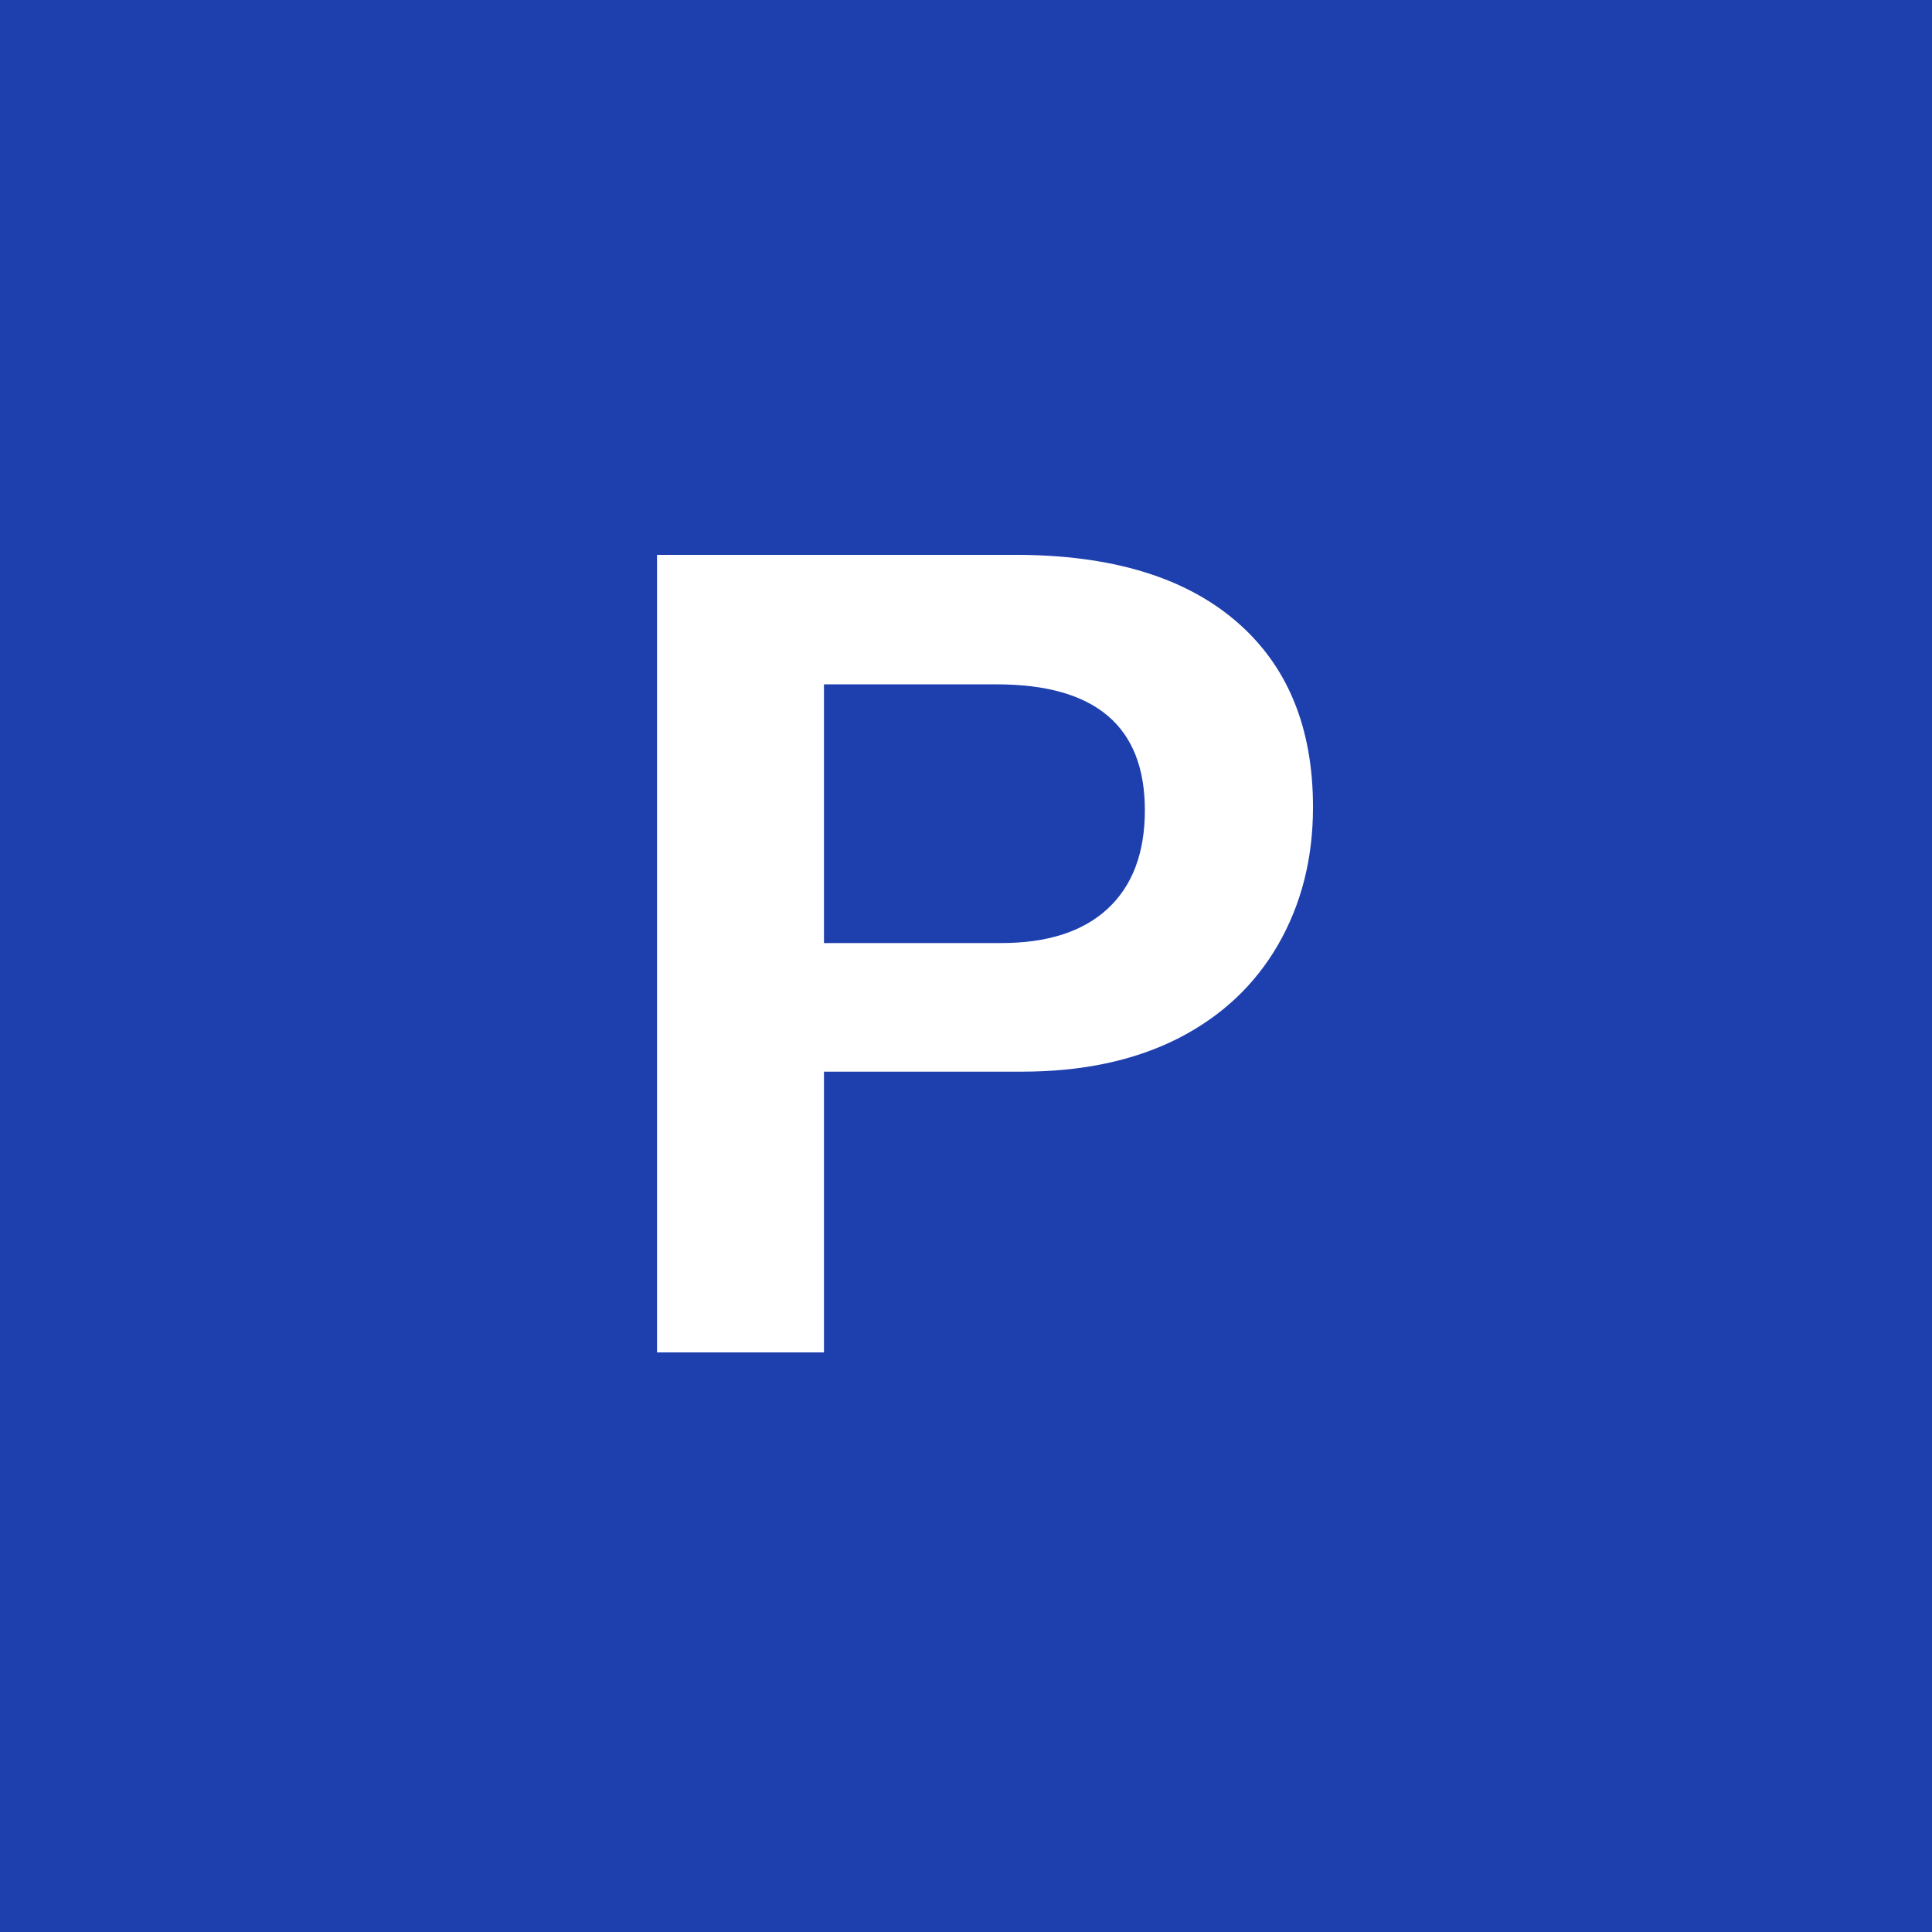
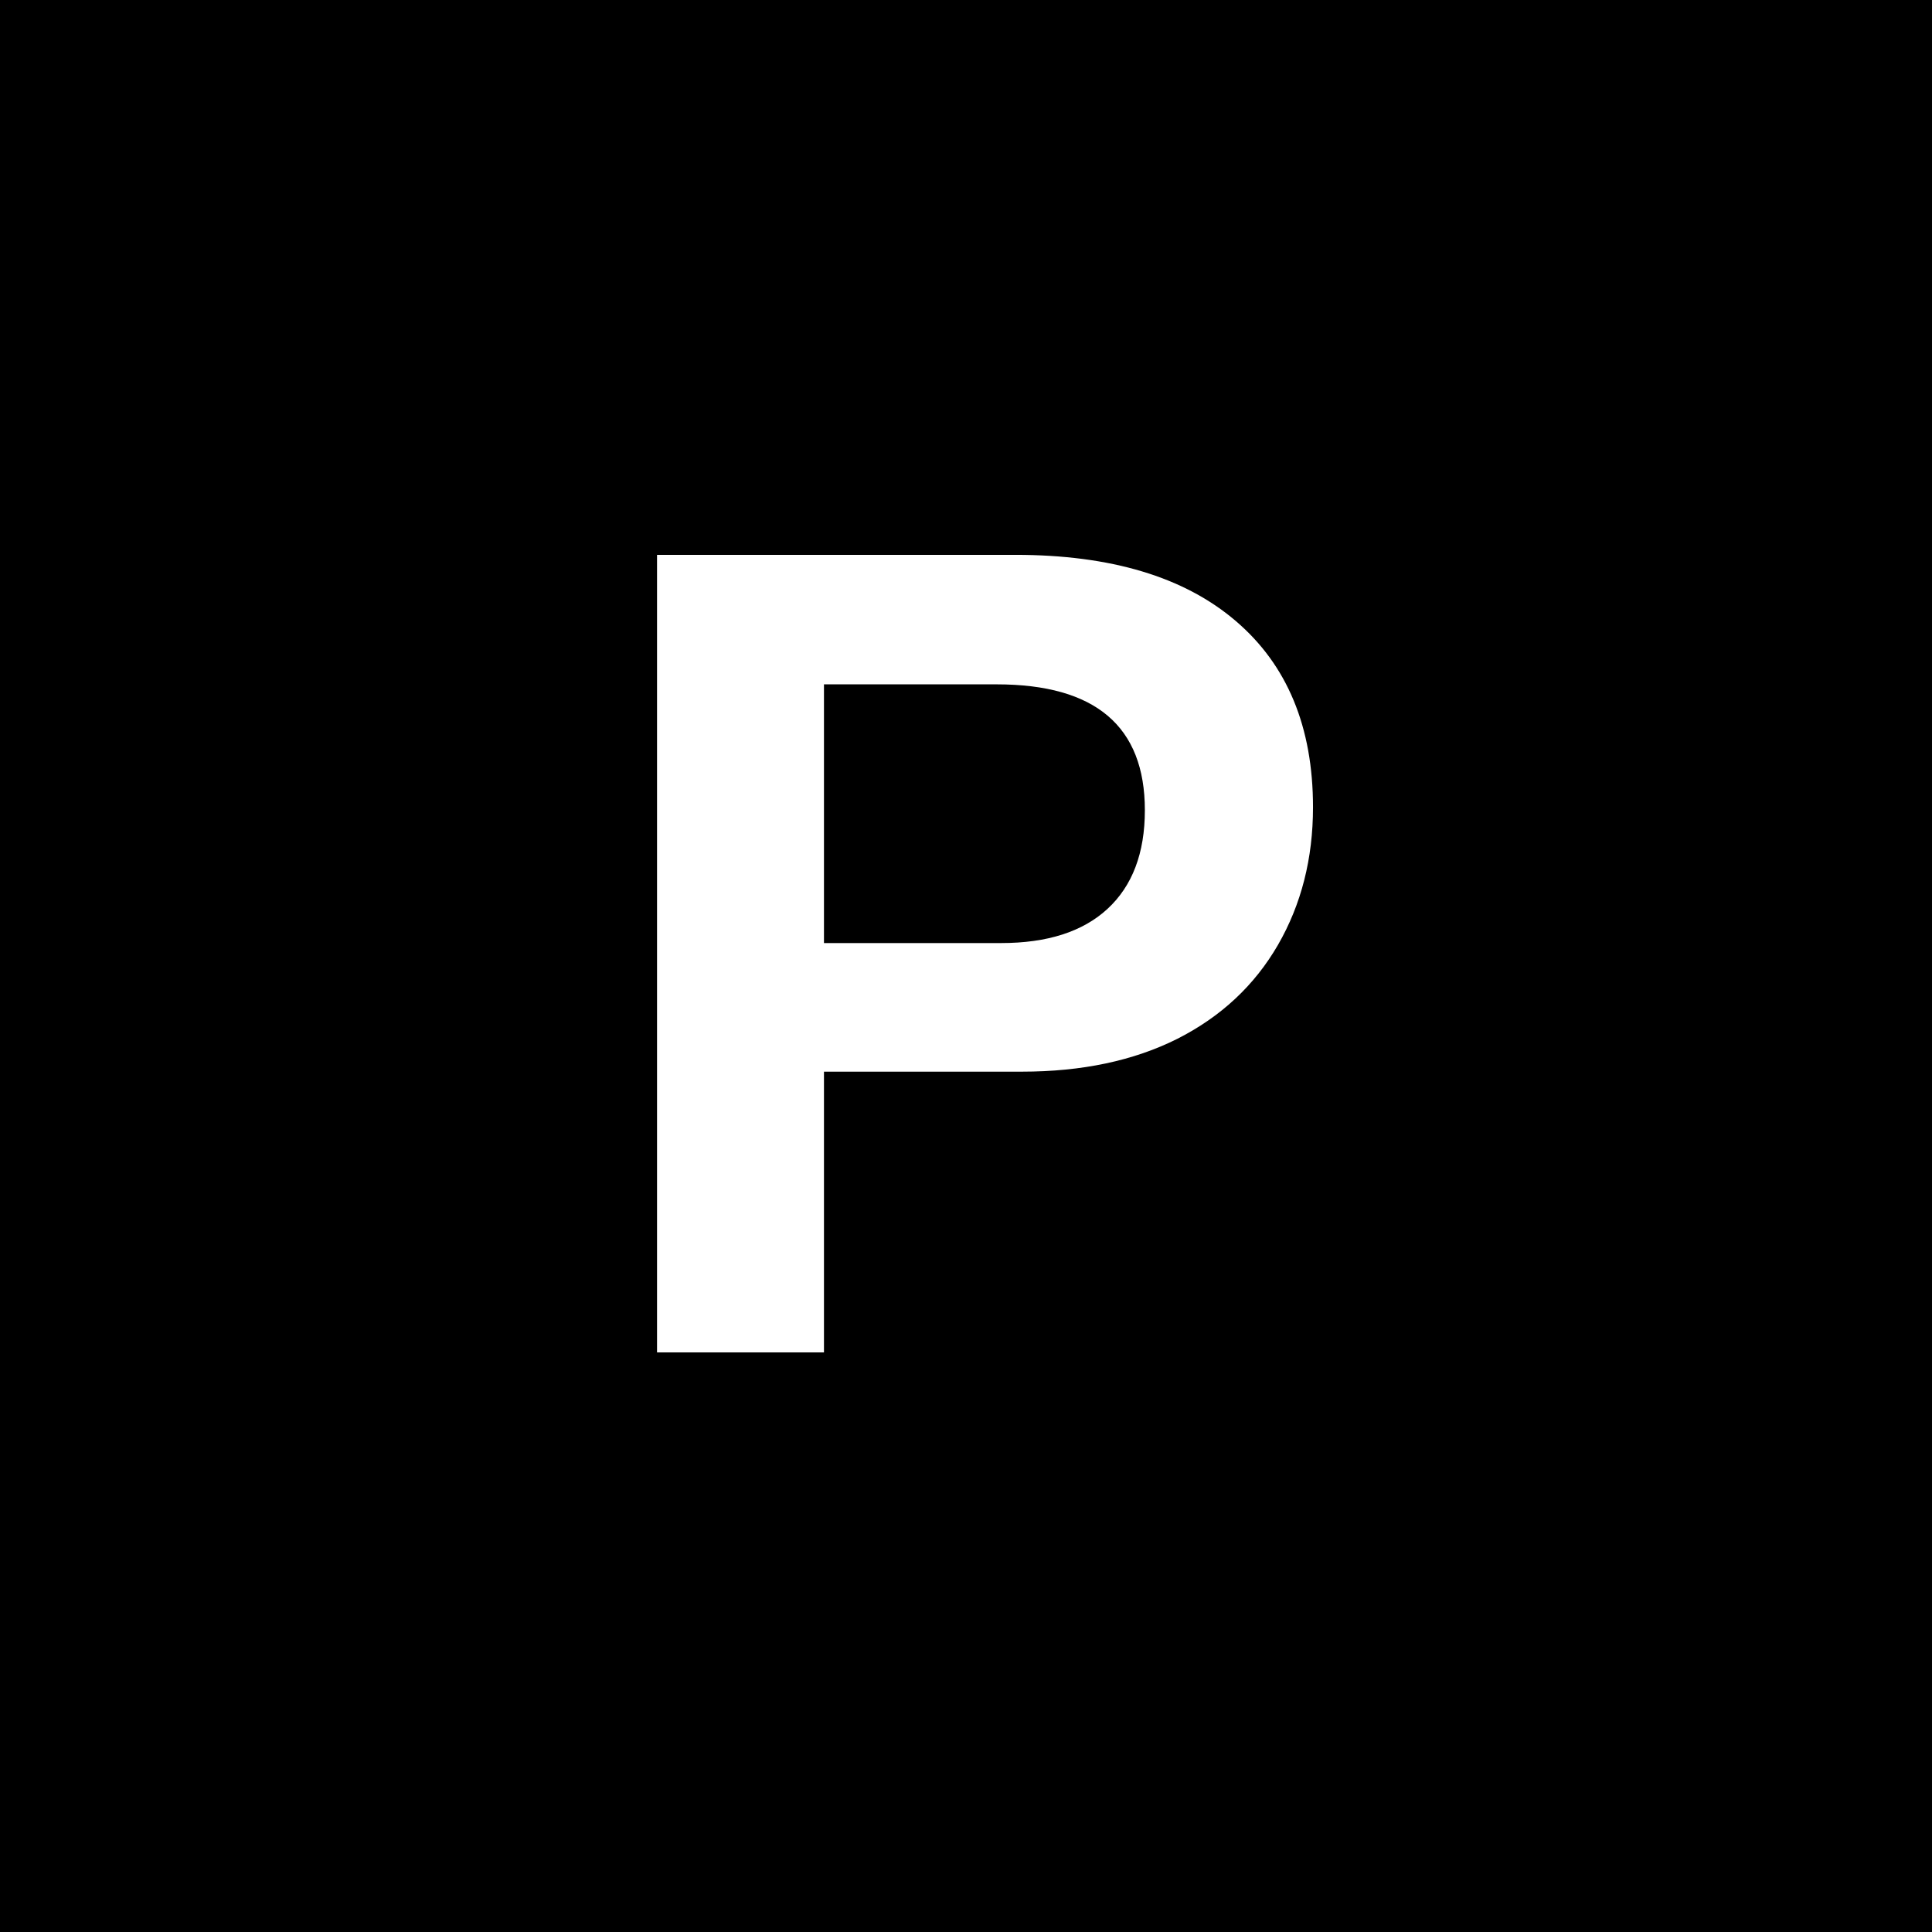
<svg xmlns="http://www.w3.org/2000/svg" viewBox="0 0 100 100">
-   <rect width="100" height="100" fill="#1e40af" />
+   <rect width="100" height="100" fill="#000" />
  <text x="50" y="70" font-family="Arial" font-size="60" font-weight="bold" fill="white" text-anchor="middle">P</text>
</svg>
